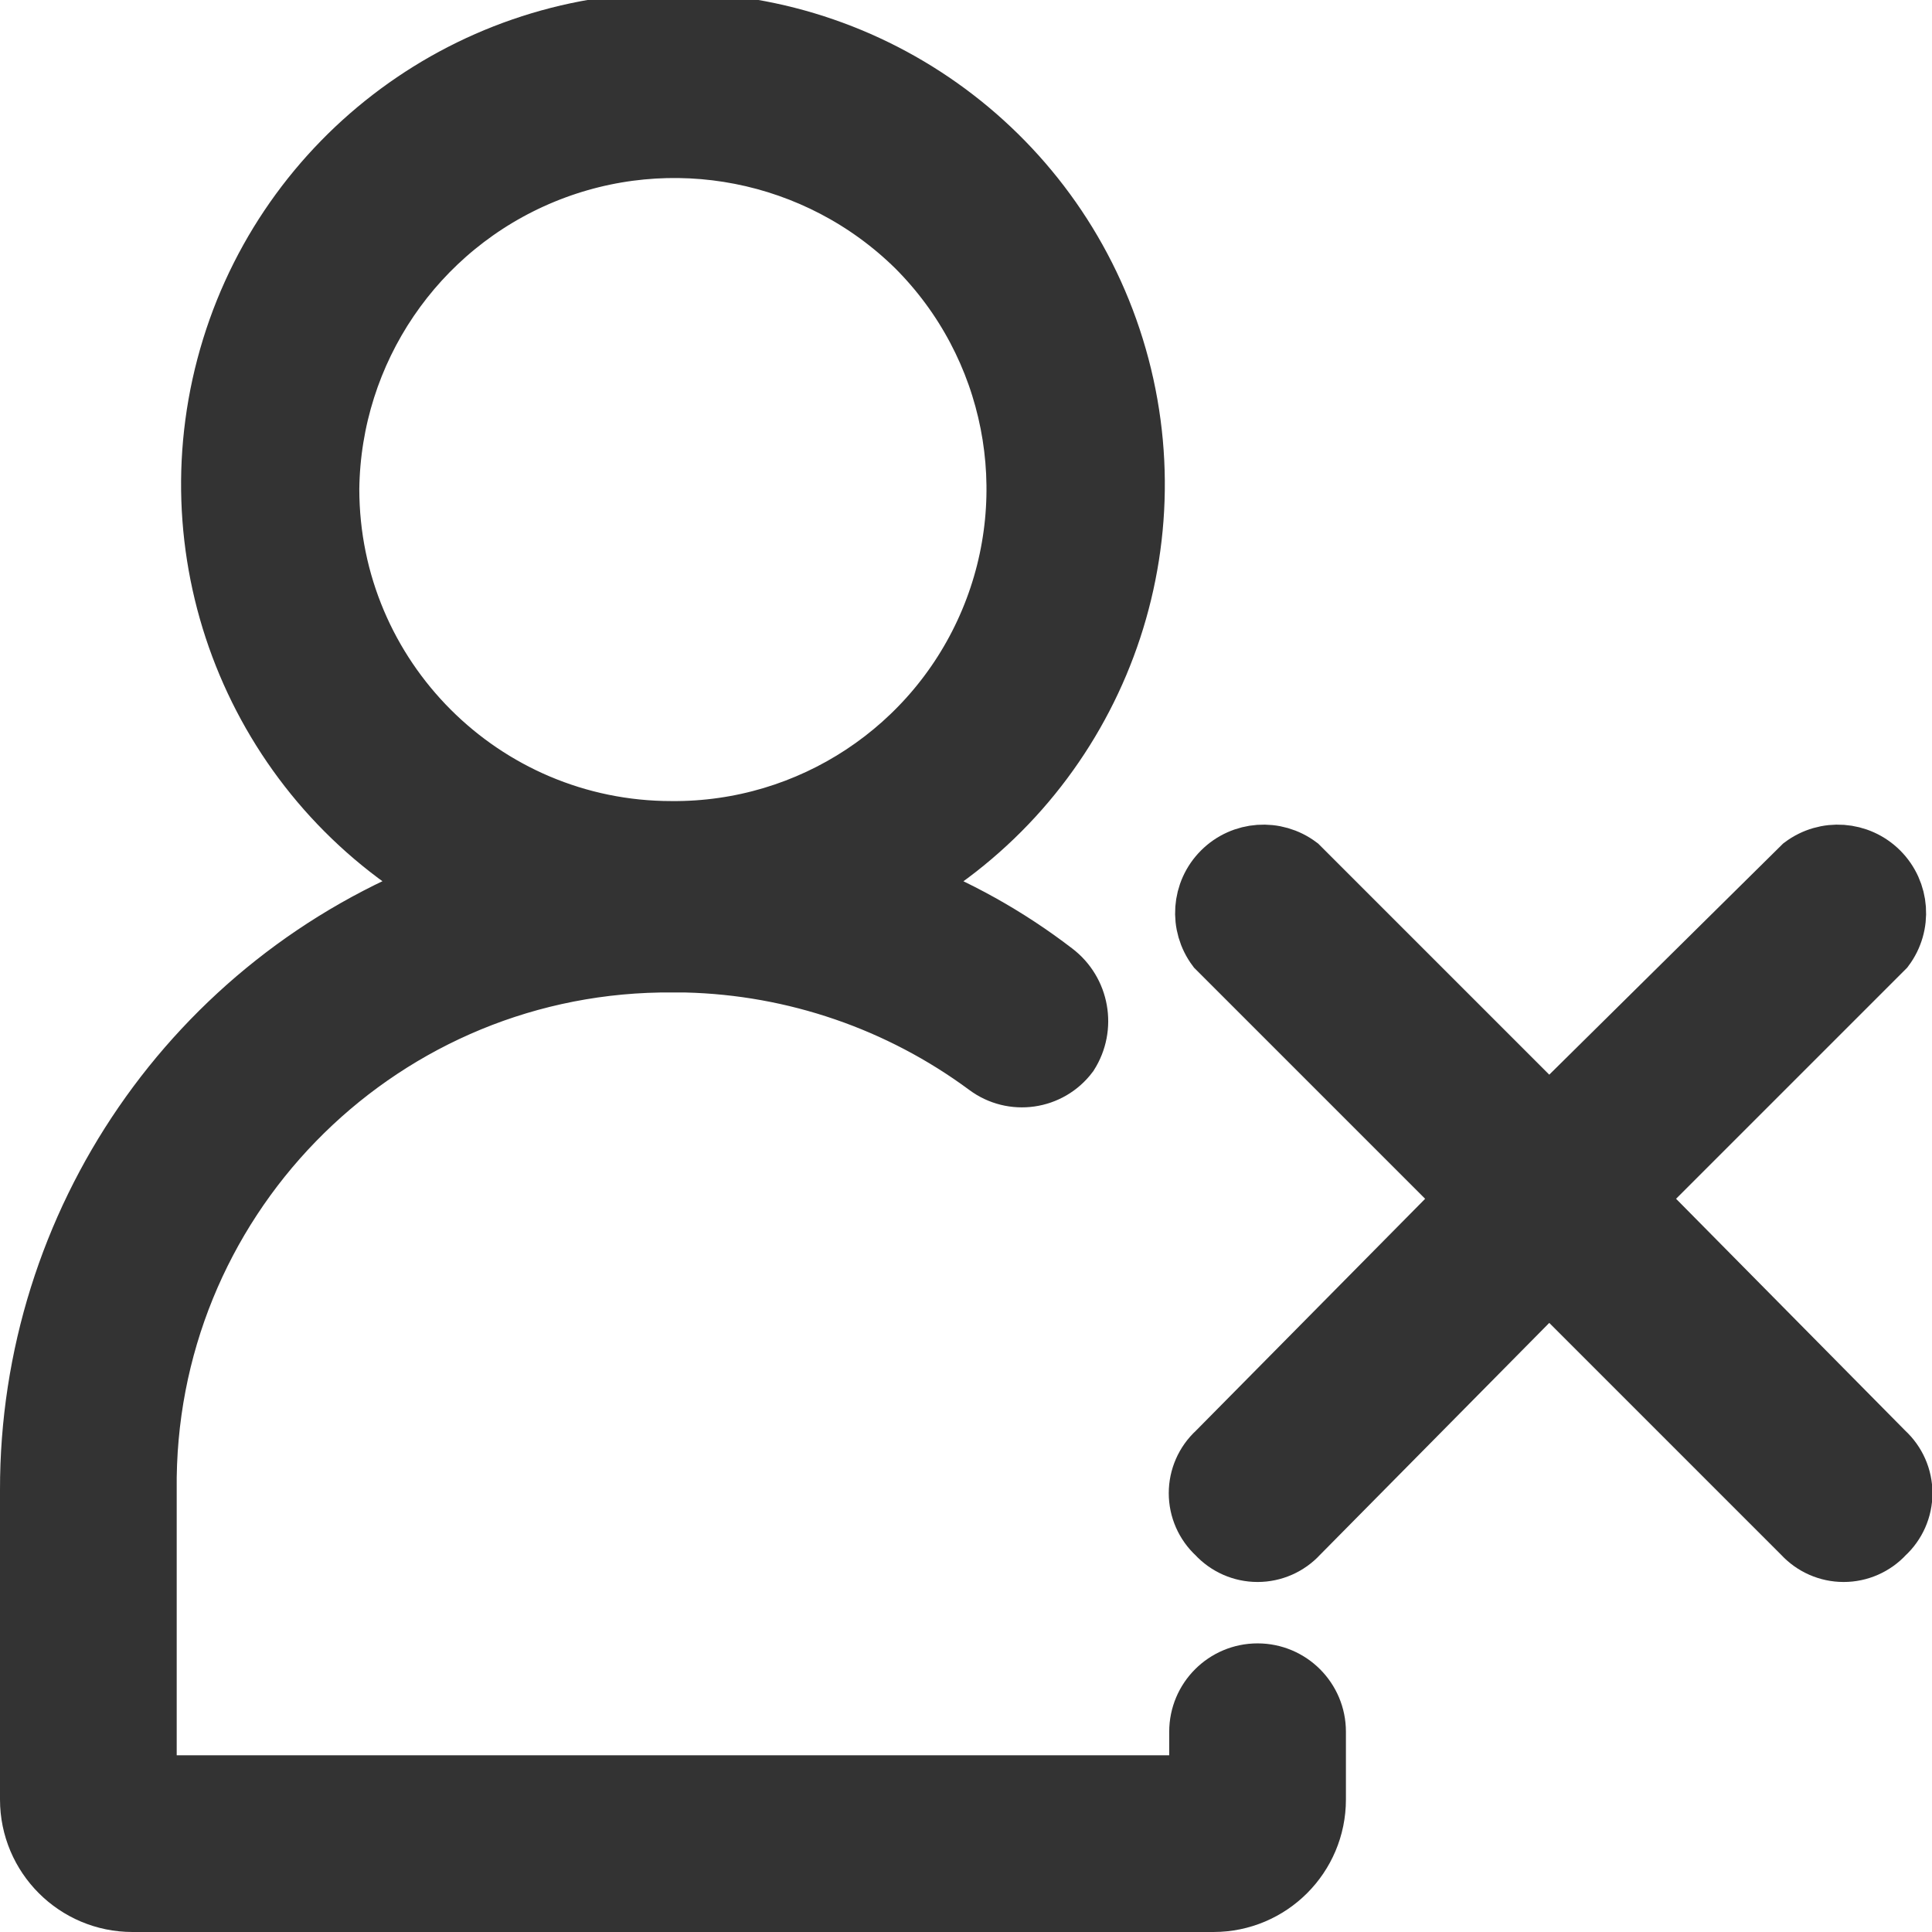
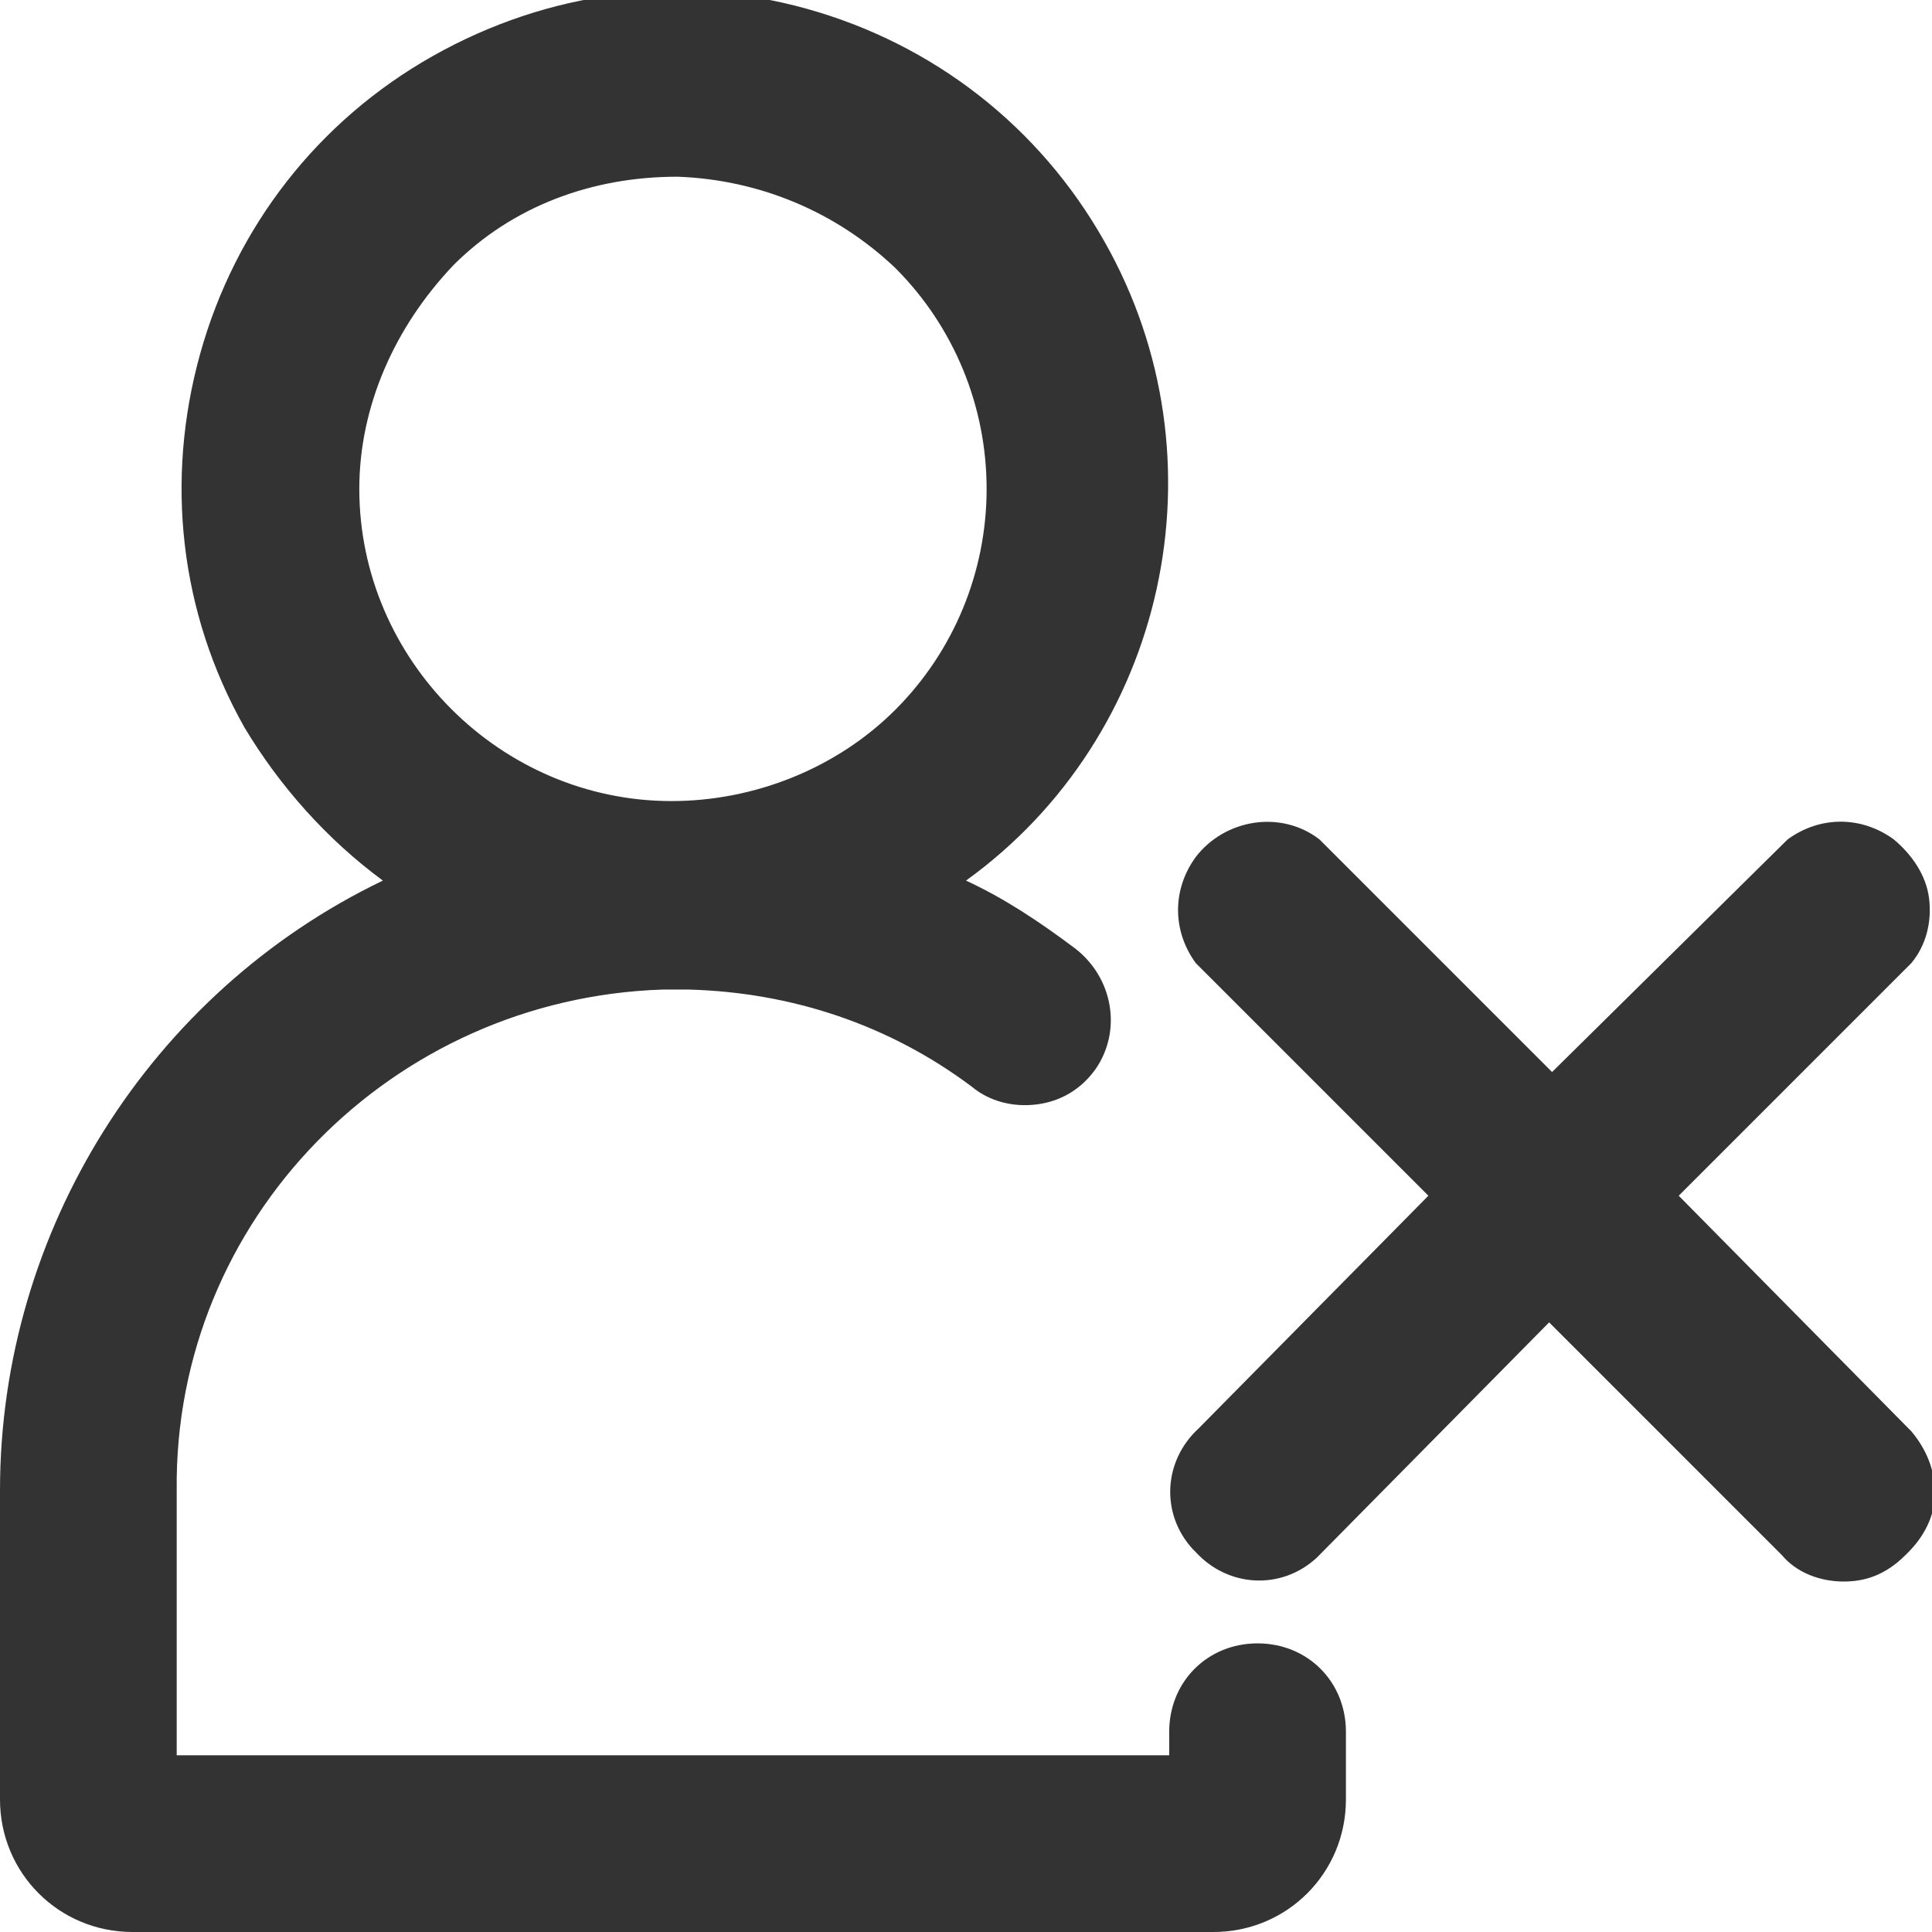
- <svg xmlns="http://www.w3.org/2000/svg" viewBox="0 0 65.6 65.6">
-   <defs>
-     <style>.cls-1{fill:#333;stroke:#333;stroke-miterlimit:10;stroke-width:2px;}</style>
-   </defs>
-   <g id="Layer_2" data-name="Layer 2">
-     <g id="Layer_1-2" data-name="Layer 1">
-       <path class="cls-1" d="M42.7,56.8a2,2,0,0,0-2,2v1.8H5v-10A17.7,17.7,0,0,1,22.4,32.7h.9a17.9,17.9,0,0,1,10.2,3.5,2,2,0,0,0,2.8-.4,2.1,2.1,0,0,0-.5-2.8,20.4,20.4,0,0,0-5.2-2.9,15.7,15.7,0,1,0-15.5,0A21.9,21.9,0,0,0,1,50.6V61.1a3.5,3.5,0,0,0,3.5,3.5H41.2a3.5,3.5,0,0,0,3.5-3.5V58.8A2,2,0,0,0,42.7,56.8ZM11.2,16.6A11.7,11.7,0,0,1,31.1,8.4a11.6,11.6,0,0,1-8.3,19.8A11.6,11.6,0,0,1,11.2,16.6Z" />
-       <path class="cls-1" d="M55.5,40.7,64,32.2a2,2,0,0,0-2.8-2.8l-8.6,8.5-8.5-8.5a2,2,0,0,0-2.8,2.8l8.5,8.5-8.5,8.6a1.9,1.9,0,0,0,0,2.8,1.9,1.9,0,0,0,2.8,0l8.5-8.6,8.6,8.6a1.9,1.9,0,0,0,2.8,0,1.9,1.9,0,0,0,0-2.8Z" />
+ <svg xmlns="http://www.w3.org/2000/svg" version="1.1" id="Layer_1" x="0px" y="0px" viewBox="0 0 65.6 65.6" style="enable-background:new 0 0 65.6 65.6;" xml:space="preserve">
+   <style type="text/css">
+ 	.st0{fill:#333333;}
+ </style>
+   <g id="Layer_2_1_">
+     <g id="Layer_1-2">
+       <g>
+         <path class="st0" d="M42.7,56.8c-1.1,0-2,0.9-2,2v1.8H5v-10c-0.1-9.7,7.7-17.7,17.4-17.9h0.9c3.7,0.1,7.2,1.3,10.2,3.5     c0.9,0.7,2.1,0.5,2.8-0.4c0.6-0.9,0.4-2.1-0.5-2.8c-1.6-1.2-3.3-2.2-5.2-2.9c7.5-4.3,10.2-13.9,5.9-21.4S22.6-1.5,15.1,2.8     S4.9,16.7,9.2,24.2c1.4,2.5,3.4,4.5,5.9,5.9C6.6,33.3,1,41.5,1,50.6v10.5c0,1.9,1.6,3.5,3.5,3.5h36.7c1.9,0,3.5-1.6,3.5-3.5v-2.3     C44.7,57.7,43.8,56.8,42.7,56.8z M11.2,16.6C11.3,10.1,16.6,5,23,5c3,0,5.9,1.2,8.1,3.4c4.5,4.5,4.5,11.9,0,16.4     c-2.2,2.2-5.2,3.4-8.3,3.4C16.4,28.2,11.2,23,11.2,16.6z" />
+         <path class="st0" d="M41.2,65.6H4.5c-2.5,0-4.5-2-4.5-4.5V50.6c0-8.8,5.1-16.9,13-20.7c-1.9-1.4-3.5-3.2-4.7-5.2     C6.1,20.8,5.6,16.3,6.8,12c1.2-4.3,4-7.9,7.9-10.1c3.9-2.2,8.4-2.8,12.7-1.6c4.3,1.2,7.9,4,10.1,7.9c4.2,7.4,2.1,16.8-4.7,21.7     c1.3,0.6,2.5,1.4,3.7,2.3c1.3,1,1.6,2.8,0.7,4.1c-0.5,0.7-1.2,1.1-2,1.2c-0.8,0.1-1.6-0.1-2.2-0.6c-2.8-2.1-6.1-3.2-9.6-3.3     l-0.9,0C13.3,33.9,5.9,41.4,6,50.6v9h33.7v-0.8c0-1.7,1.3-3,3-3s3,1.3,3,3v2.3C45.7,63.6,43.7,65.6,41.2,65.6z M22.8,1.7     c-2.5,0-5,0.6-7.2,1.9c-7,4-9.5,13-5.5,20c1.3,2.3,3.2,4.2,5.5,5.5l1.8,1l-2,0.8C7.4,34.1,2,42,2,50.6v10.5     c0,1.4,1.1,2.5,2.5,2.5h36.7c1.4,0,2.5-1.1,2.5-2.5v-2.3c0-0.6-0.4-1-1-1s-1,0.4-1,1v2.8H4v-11c-0.1-10.2,8.1-18.7,18.4-18.9h0.9     c3.9,0.1,7.7,1.4,10.8,3.7c0.2,0.2,0.5,0.2,0.7,0.2c0.3,0,0.5-0.2,0.7-0.4c0.3-0.4,0.1-1.1-0.3-1.4c-1.5-1.2-3.2-2.1-4.9-2.8     l-2-0.8l1.9-1.1c7-4,9.5-13,5.5-20c-1.9-3.4-5.1-5.9-8.9-6.9C25.5,1.9,24.1,1.7,22.8,1.7z M22.9,29.2c0,0-0.1,0-0.1,0     c-6.9,0-12.6-5.7-12.6-12.6v0c0-3.4,1.4-6.6,3.8-8.9s5.7-3.6,9-3.6c3.3,0,6.4,1.3,8.7,3.6c2.4,2.4,3.7,5.6,3.7,8.9     s-1.3,6.5-3.7,8.9C29.5,27.9,26.2,29.2,22.9,29.2z M12.2,16.6c0,5.8,4.8,10.6,10.6,10.6c2.8,0,5.6-1.1,7.6-3.1     c2-2,3.1-4.7,3.1-7.5c0-2.8-1.1-5.5-3.1-7.5c-2-1.9-4.6-3-7.4-3.1c-2.9,0-5.6,1-7.6,3C13.4,11.1,12.2,13.8,12.2,16.6z" />
+       </g>
+       <g>
+         <path class="st0" d="M55.5,40.7l8.5-8.5c0.7-0.9,0.5-2.1-0.4-2.8c-0.7-0.5-1.7-0.5-2.4,0l-8.6,8.5l-8.5-8.5     c-0.9-0.7-2.1-0.5-2.8,0.4c-0.5,0.7-0.5,1.7,0,2.4l8.5,8.5l-8.5,8.6c-0.8,0.7-0.8,1.9-0.1,2.7c0,0,0.1,0.1,0.1,0.1     c0.7,0.8,1.9,0.8,2.7,0.1c0,0,0.1-0.1,0.1-0.1l8.5-8.6l8.6,8.6c0.7,0.8,1.9,0.8,2.7,0.1c0,0,0.1-0.1,0.1-0.1     c0.8-0.7,0.8-1.9,0.1-2.7c0,0-0.1-0.1-0.1-0.1L55.5,40.7z" />
+         <path class="st0" d="M62.6,53.7c-0.8,0-1.6-0.3-2.1-0.9l-7.9-7.9l-7.8,7.9c0,0-0.1,0.1-0.1,0.1c-1.2,1.1-3,1-4.1-0.2c0,0,0,0,0,0     c0,0-0.1-0.1-0.1-0.1c-1.1-1.2-1-3,0.2-4.1l7.8-7.9l-7.9-7.9c-0.8-1.1-0.8-2.5,0-3.6c1-1.3,2.9-1.6,4.2-0.6l0.1,0.1l7.8,7.8     l8-7.9c1.1-0.8,2.5-0.8,3.6,0c0.6,0.5,1.1,1.2,1.2,2c0.1,0.8-0.1,1.6-0.6,2.2l-0.1,0.1l-7.8,7.8l7.8,7.9c0,0,0.1,0.1,0.1,0.1     c0.5,0.6,0.8,1.3,0.8,2.1c0,0.8-0.4,1.5-0.9,2c0,0-0.1,0.1-0.1,0.1C64,53.5,63.3,53.7,62.6,53.7z M42.1,31.6l9.1,9.1L42,50     c-0.4,0.4-0.4,0.9-0.1,1.3l0.1,0.1c0.3,0.4,0.9,0.4,1.3,0.1l0.1-0.1l9.2-9.3l9.3,9.3c0.4,0.4,0.9,0.4,1.3,0.1l0.1-0.1     c0.2-0.2,0.3-0.4,0.3-0.6c0-0.2-0.1-0.5-0.2-0.6L63.3,50l-9.2-9.3l9.1-9.1c0.1-0.2,0.2-0.4,0.2-0.7c0-0.3-0.2-0.5-0.4-0.7     c-0.3-0.3-0.8-0.3-1.2,0l-9.3,9.1l-9.1-9.1c-0.4-0.3-1-0.2-1.4,0.2C41.8,30.7,41.8,31.2,42.1,31.6z" />
+       </g>
    </g>
  </g>
</svg>
